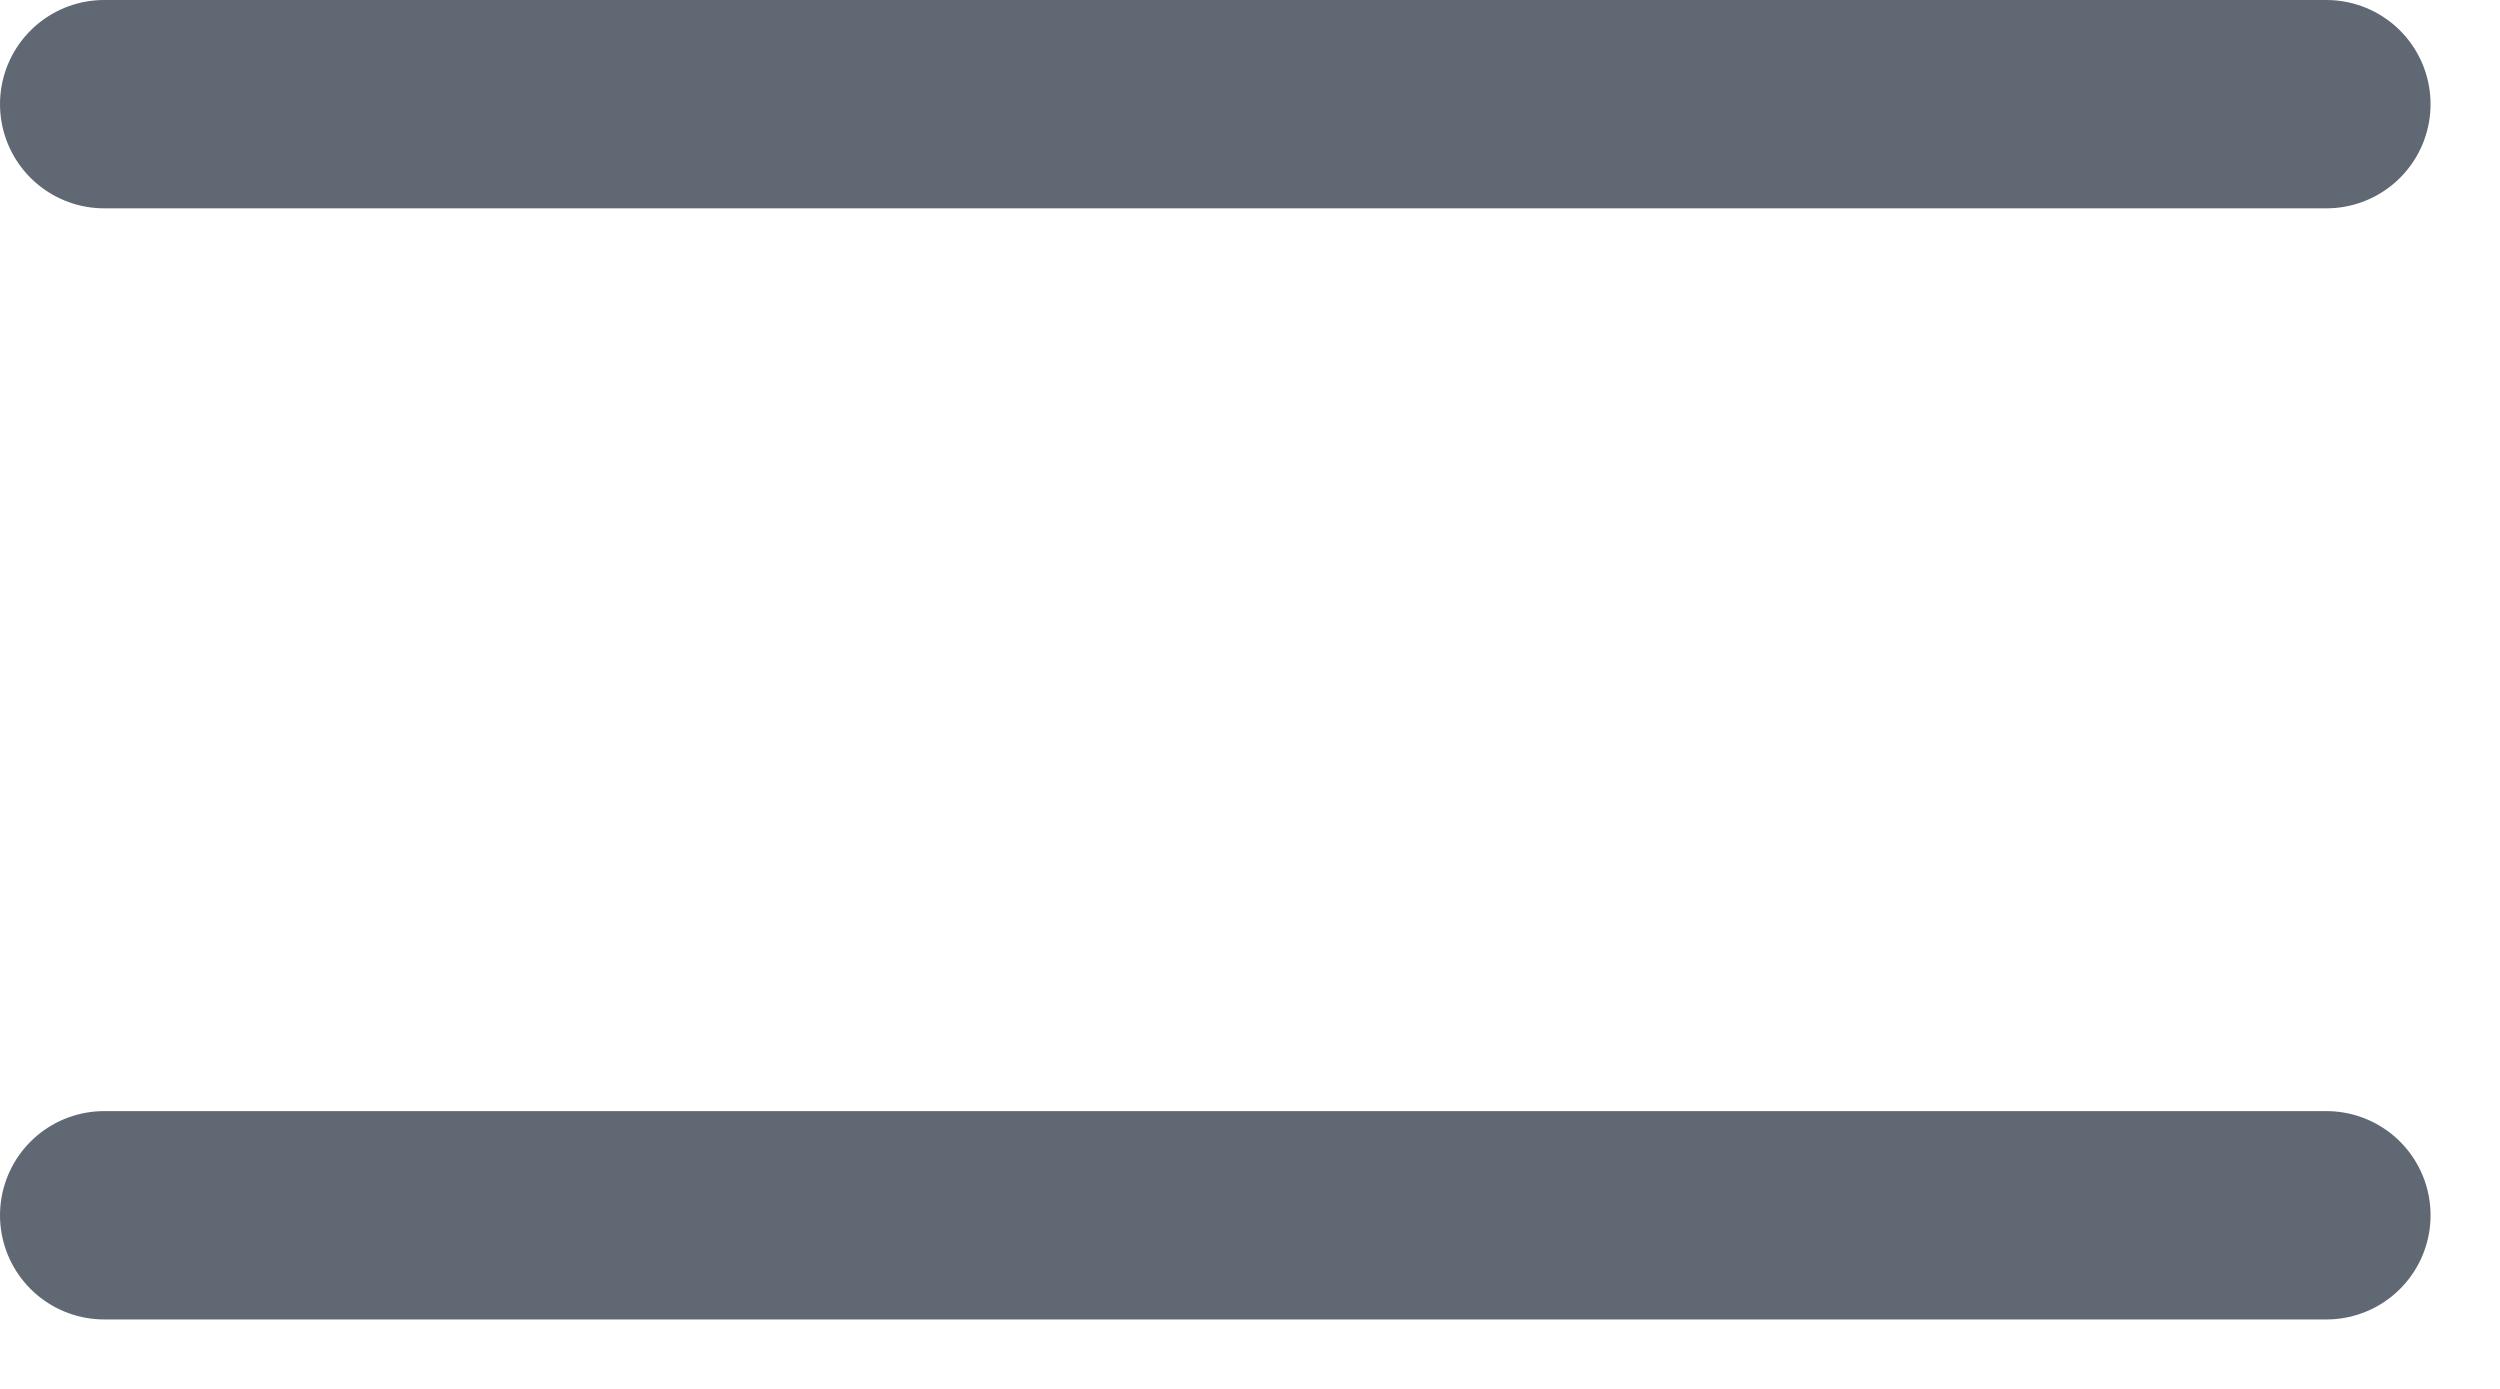
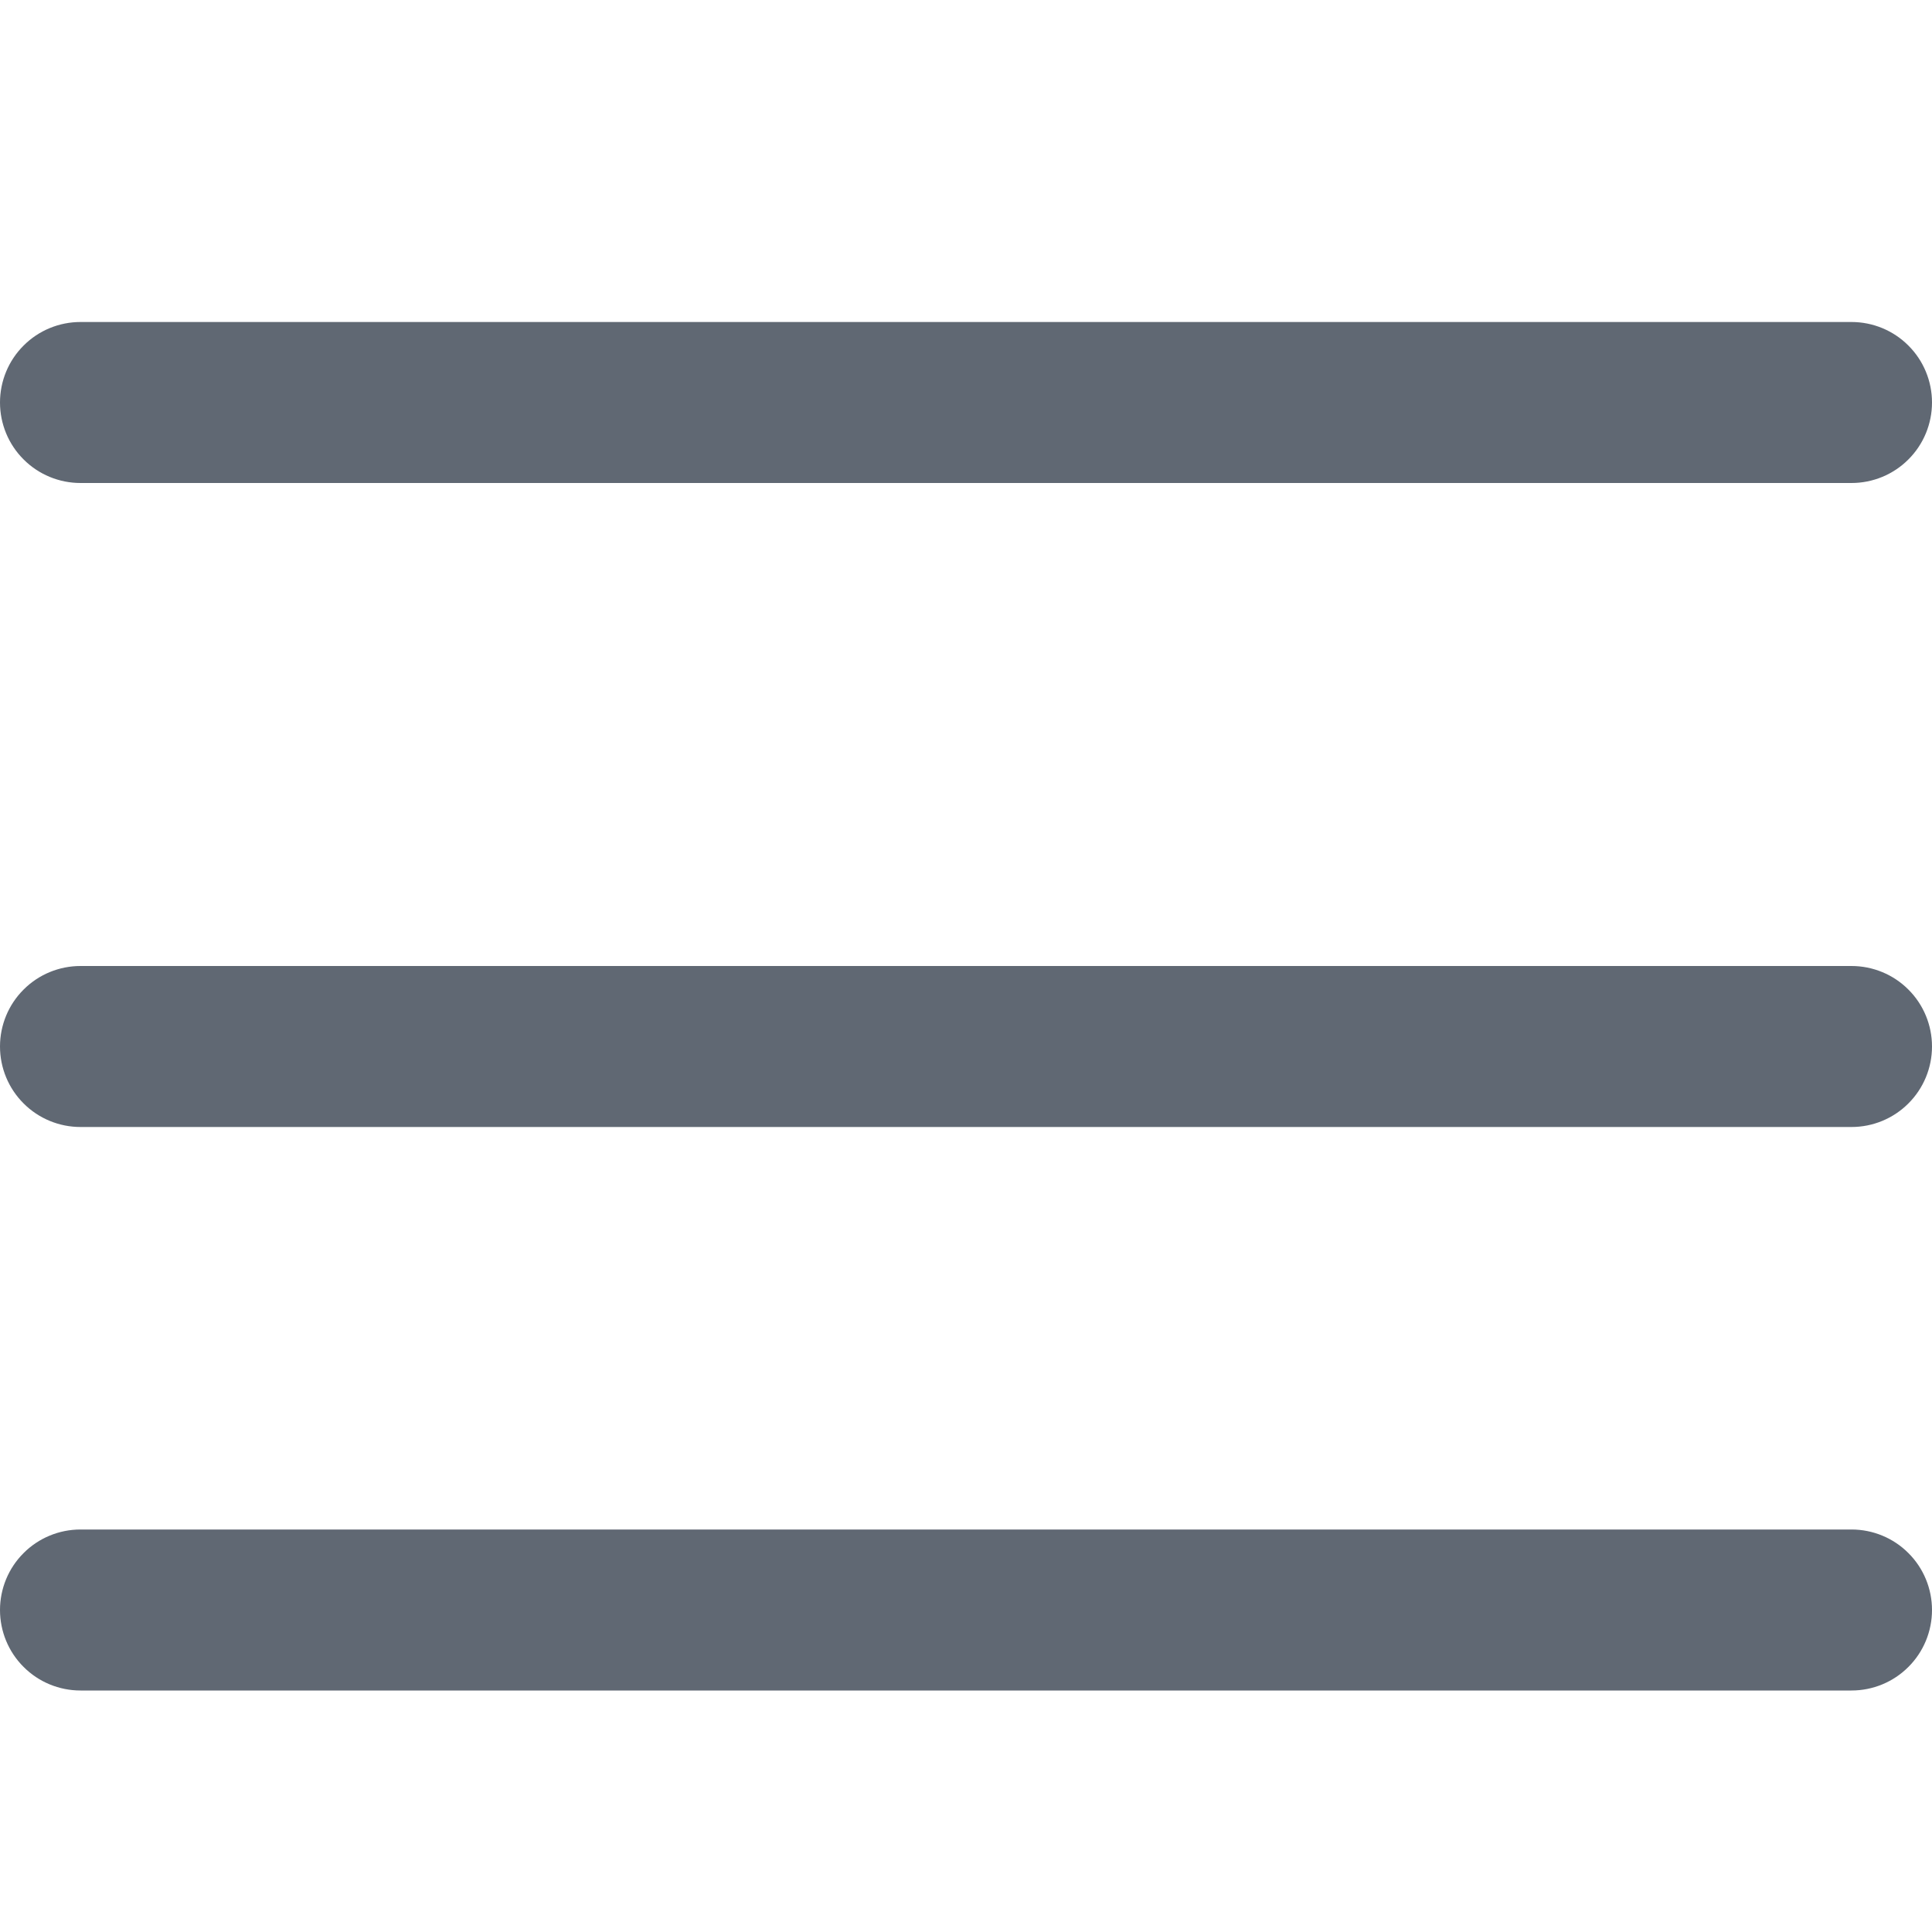
- <svg xmlns="http://www.w3.org/2000/svg" width="18" height="10" viewBox="0 0 18 10" fill="none">
-   <path d="M0.75 0.75H16.75M0.75 8.75H16.75" stroke="#606873" stroke-width="1.5" stroke-linecap="round" stroke-linejoin="round" />
+ <svg xmlns="http://www.w3.org/2000/svg" width="24" height="24" viewBox="0 0 24 24" fill="none">
+   <path d="M1 6H23C23.265 6 23.52 5.895 23.707 5.707C23.895 5.52 24 5.265 24 5C24 4.735 23.895 4.48 23.707 4.293C23.52 4.105 23.265 4 23 4H1C0.735 4 0.48 4.105 0.293 4.293C0.105 4.48 0 4.735 0 5C0 5.265 0.105 5.52 0.293 5.707C0.48 5.895 0.735 6 1 6Z" fill="#606873" />
+   <path d="M23 19H1C0.735 19 0.48 19.105 0.293 19.293C0.105 19.48 0 19.735 0 20C0 20.265 0.105 20.52 0.293 20.707C0.48 20.895 0.735 21 1 21H23C23.265 21 23.52 20.895 23.707 20.707C23.895 20.52 24 20.265 24 20C24 19.735 23.895 19.48 23.707 19.293C23.52 19.105 23.265 19 23 19Z" fill="#606873" />
+   <path d="M23 12H1C0.735 12 0.48 12.105 0.293 12.293C0.105 12.48 0 12.735 0 13C0 13.265 0.105 13.52 0.293 13.707C0.48 13.895 0.735 14 1 14H23C23.265 14 23.52 13.895 23.707 13.707C23.895 13.52 24 13.265 24 13C24 12.735 23.895 12.48 23.707 12.293C23.52 12.105 23.265 12 23 12Z" fill="#606873" />
</svg>
